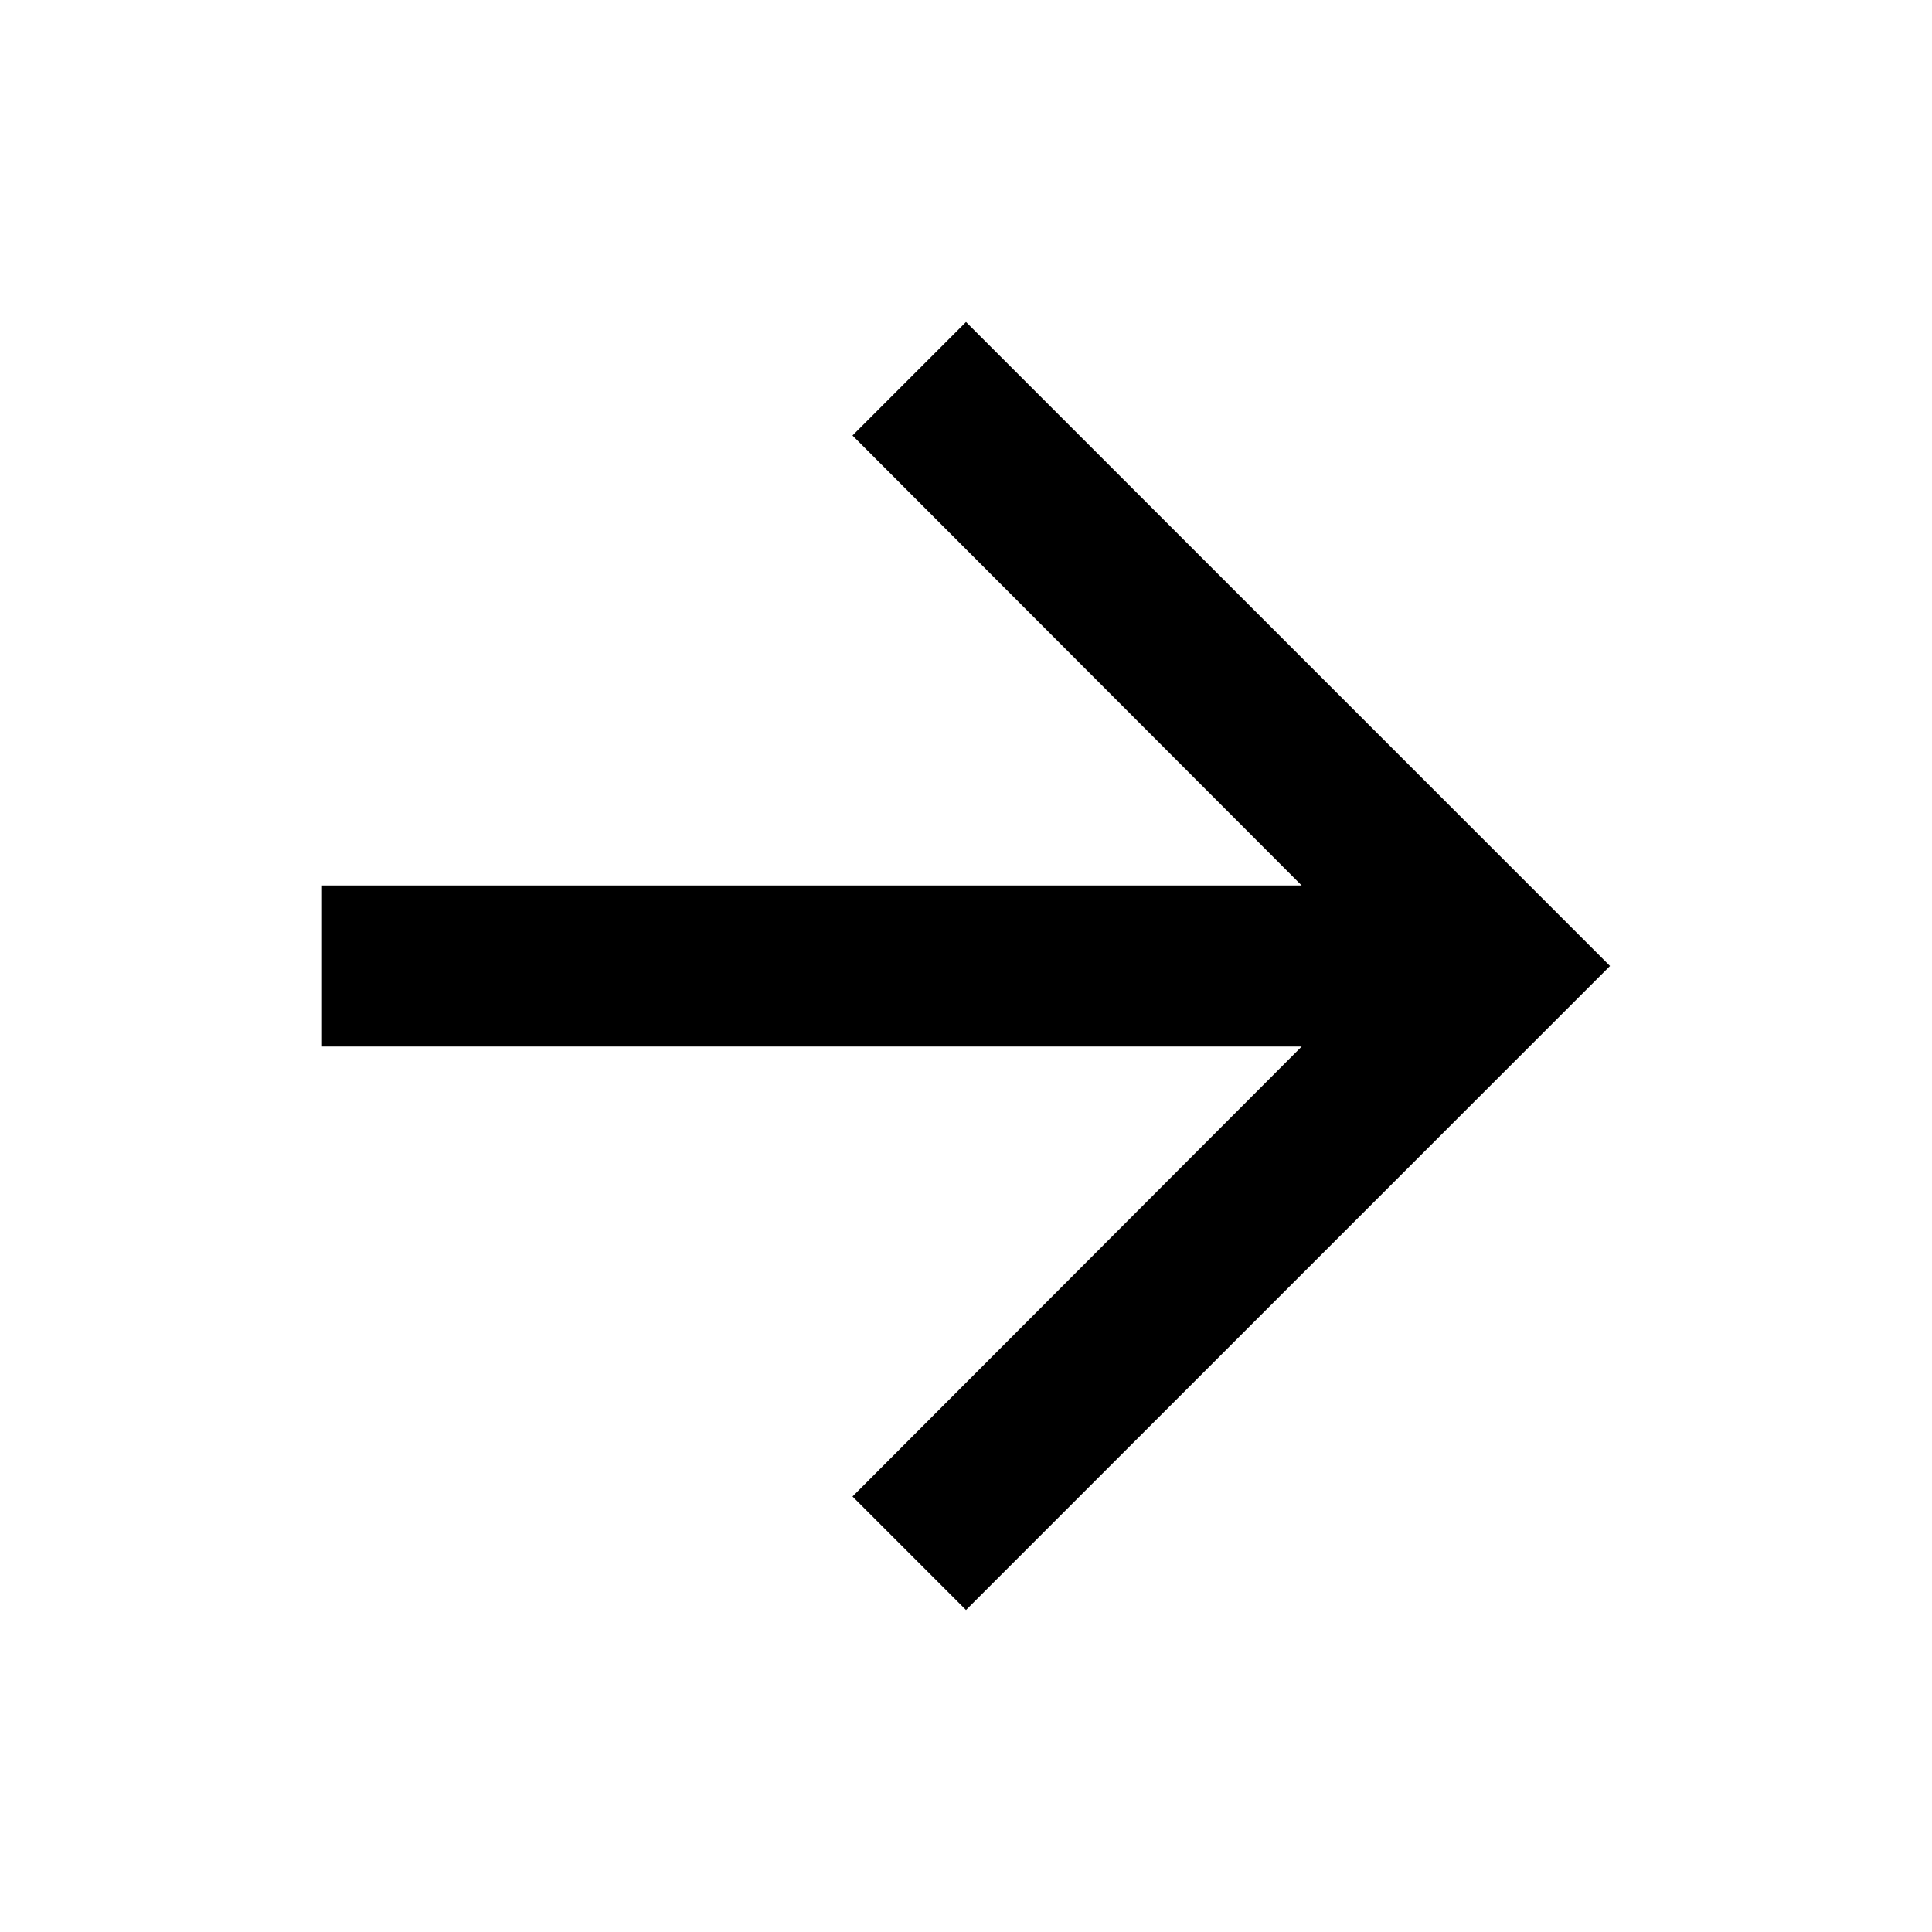
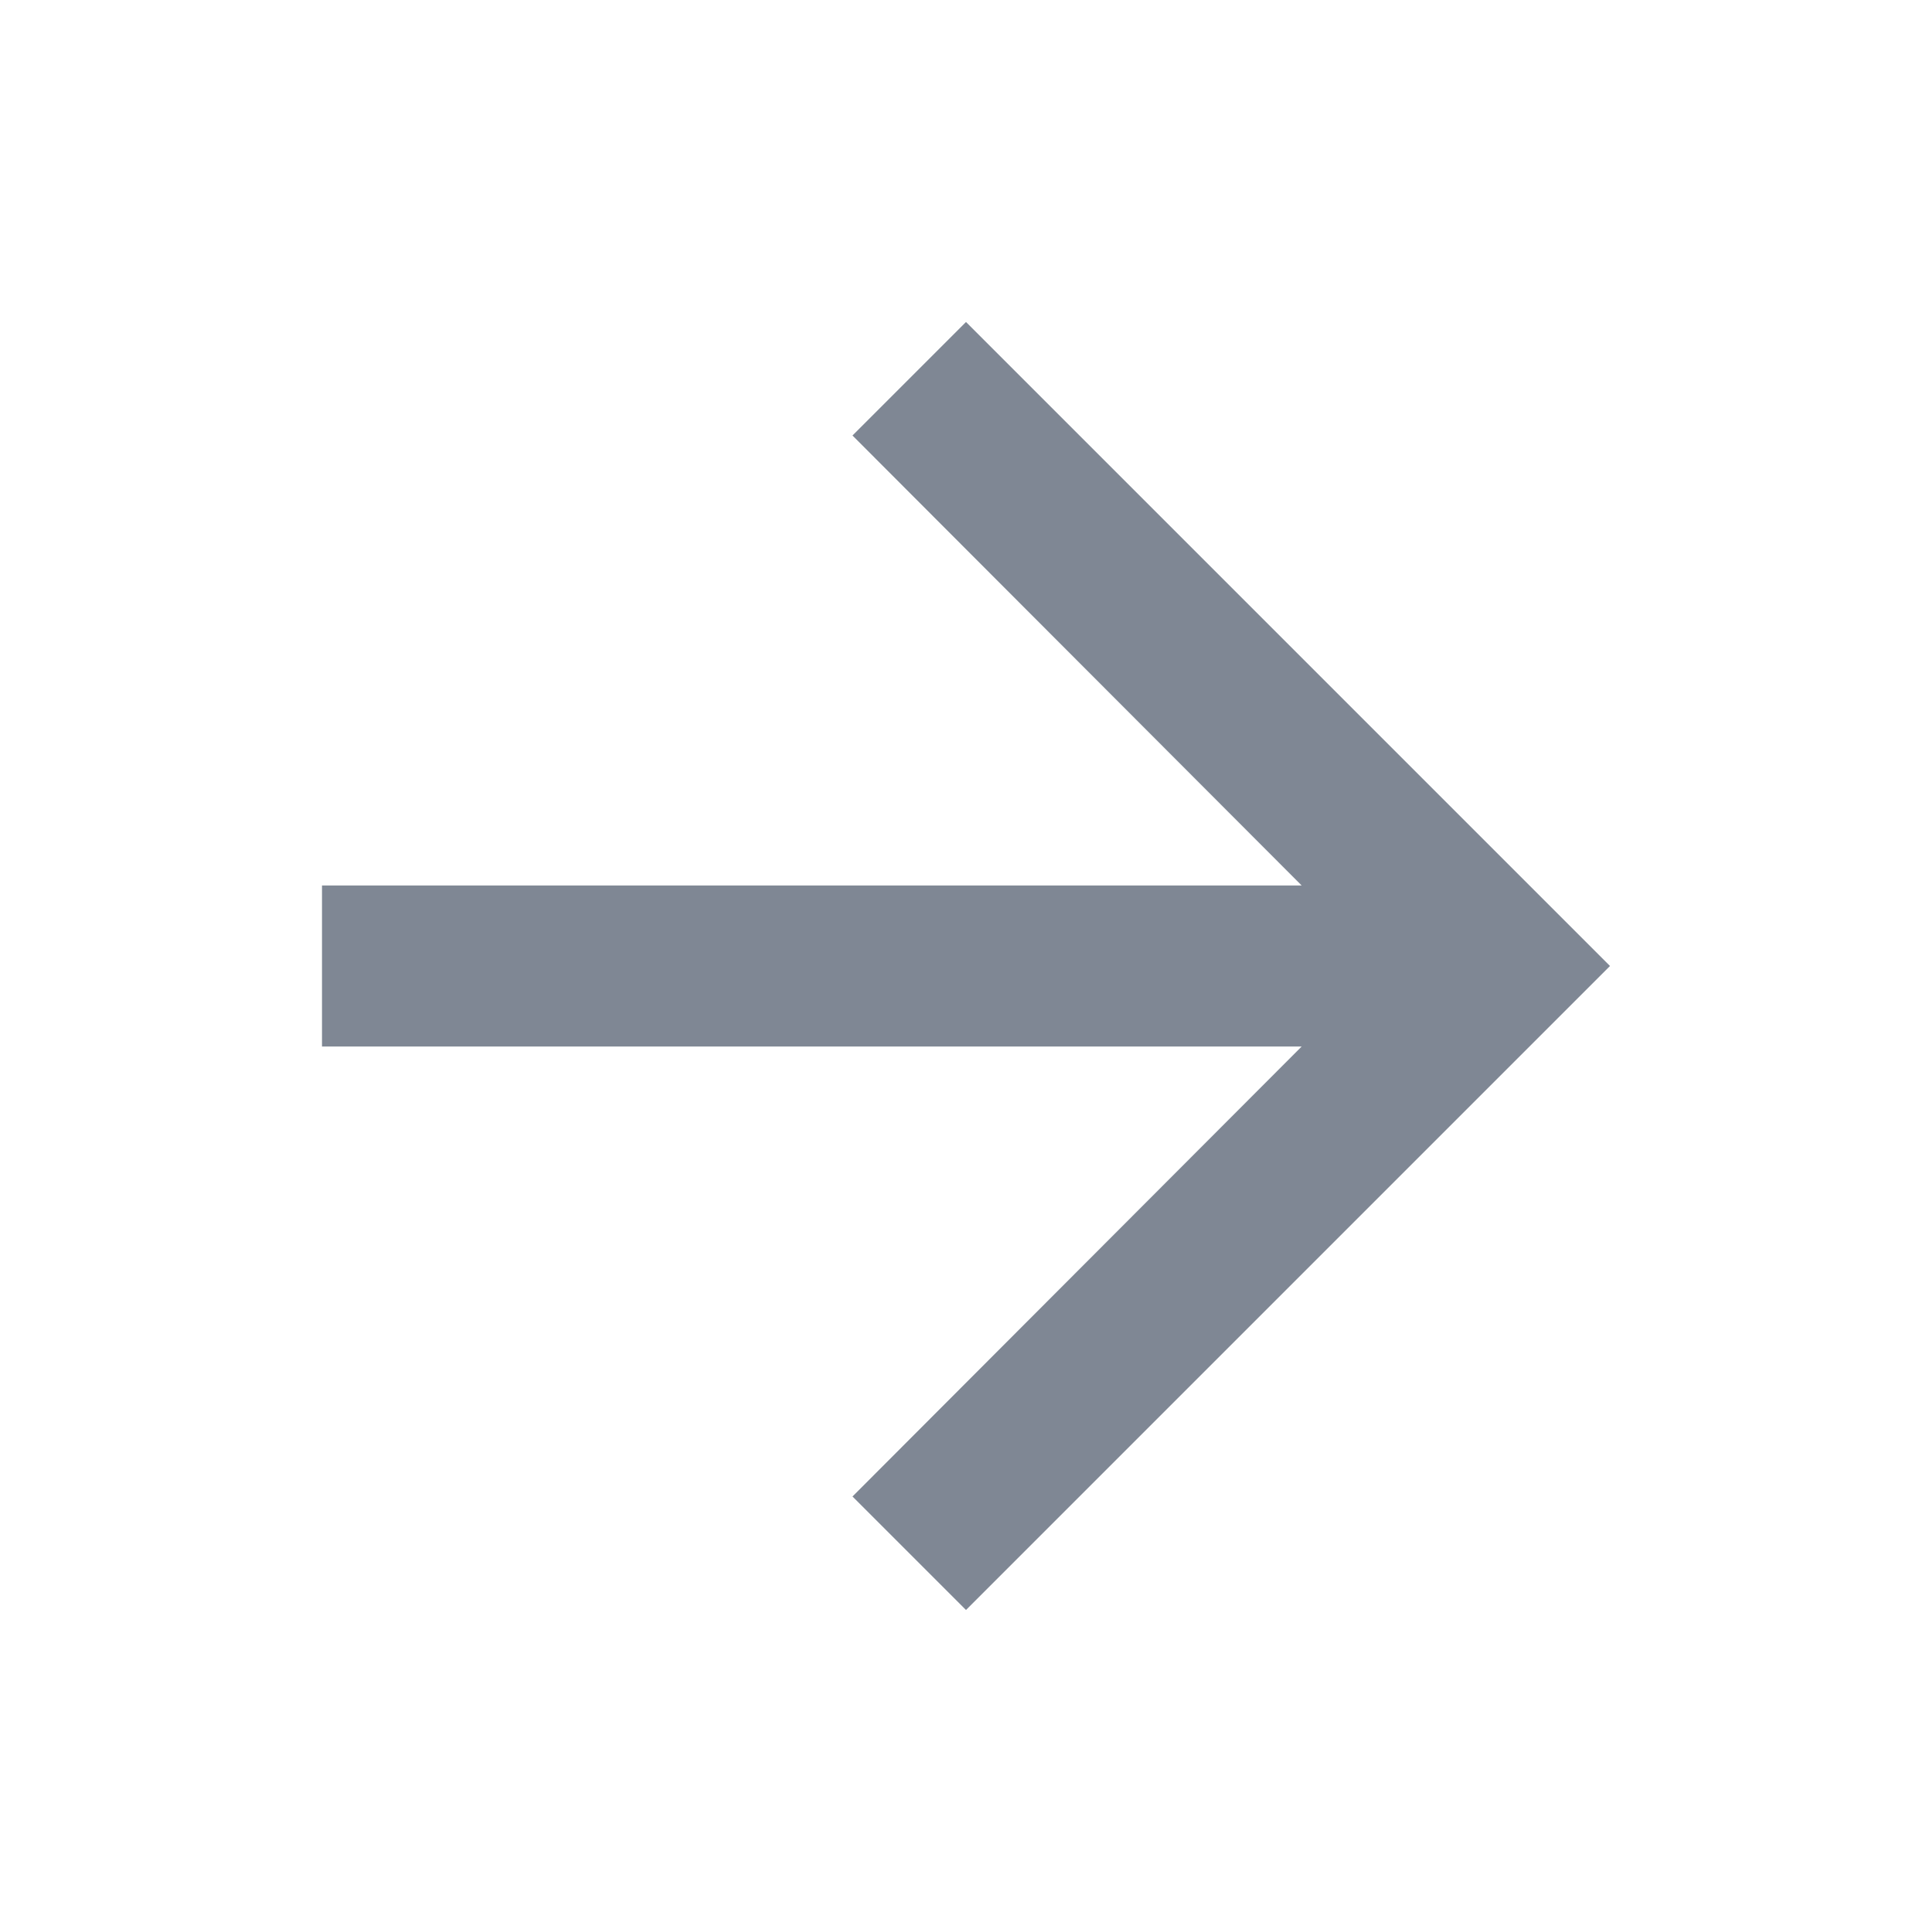
<svg xmlns="http://www.w3.org/2000/svg" width="24" height="24" viewBox="0 0 24 24" fill="none">
-   <path fill-rule="evenodd" clip-rule="evenodd" d="M12 4L10.59 5.41L16.17 11H4V13H16.17L10.59 18.59L12 20L20 12L12 4Z" fill="black" />
+   <path fill-rule="evenodd" clip-rule="evenodd" d="M12 4L10.59 5.41L16.17 11H4V13H16.17L10.59 18.59L12 20L20 12L12 4Z" fill="#7F8794" />
</svg>
